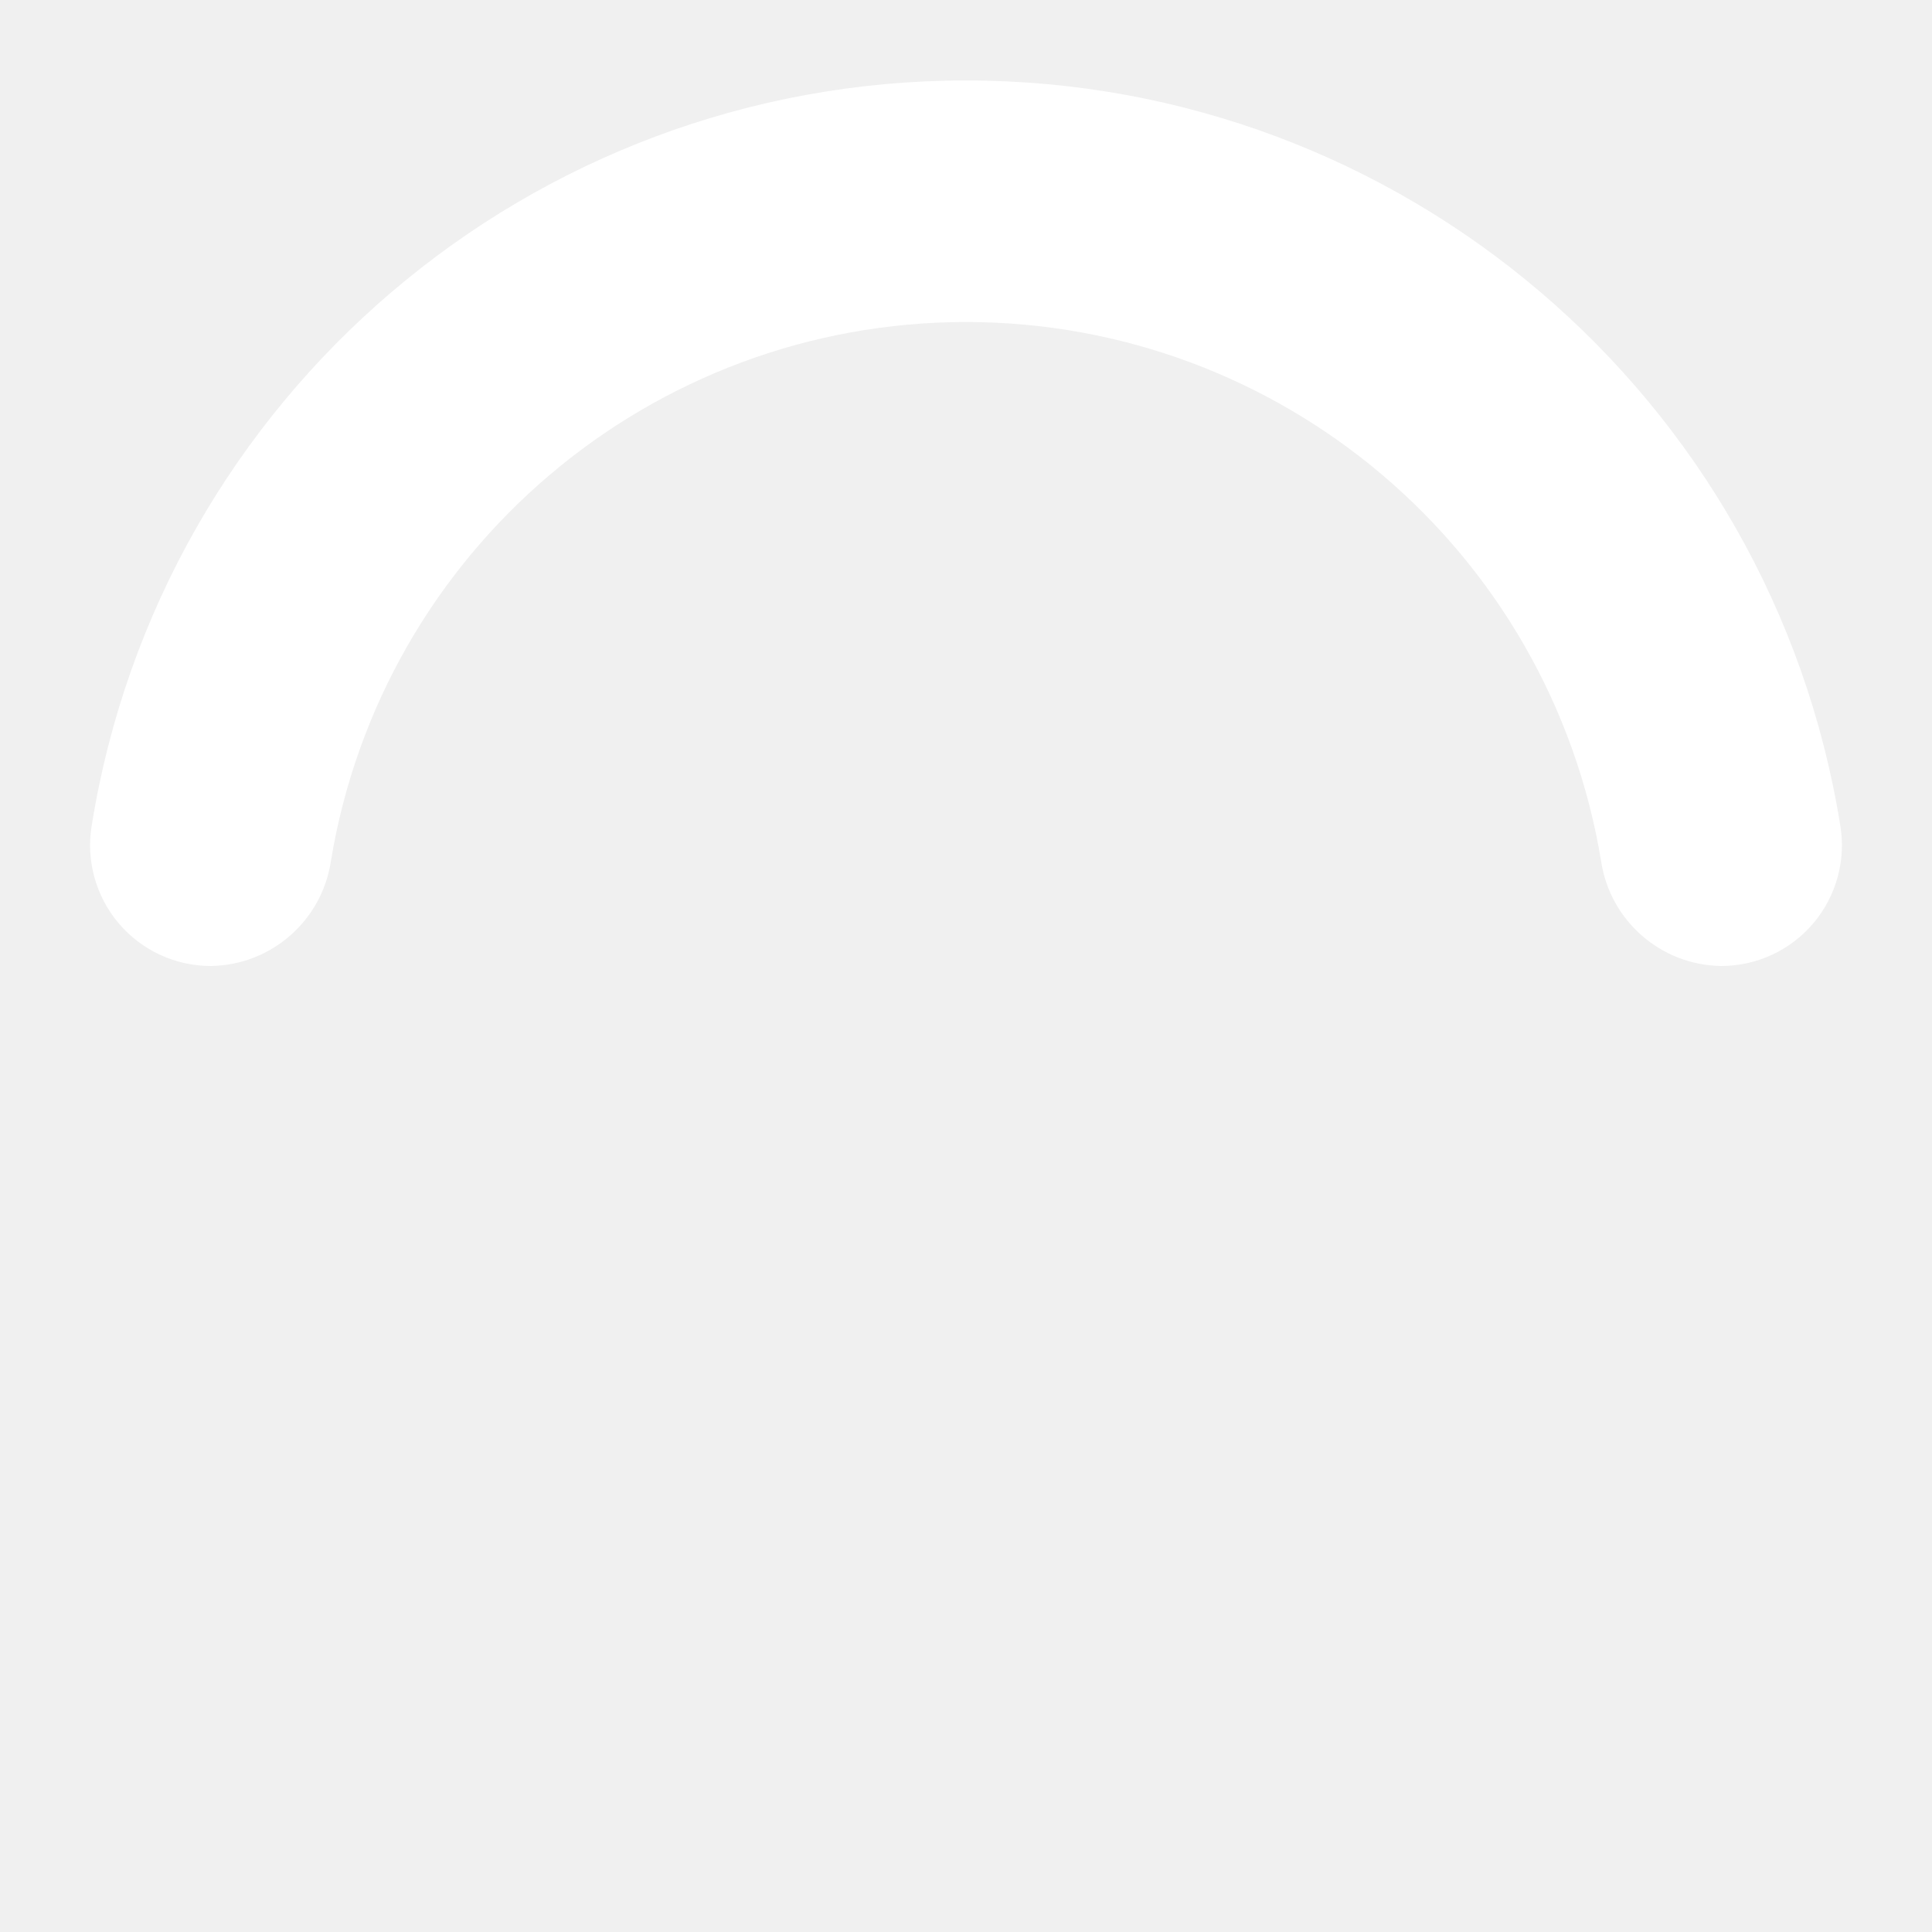
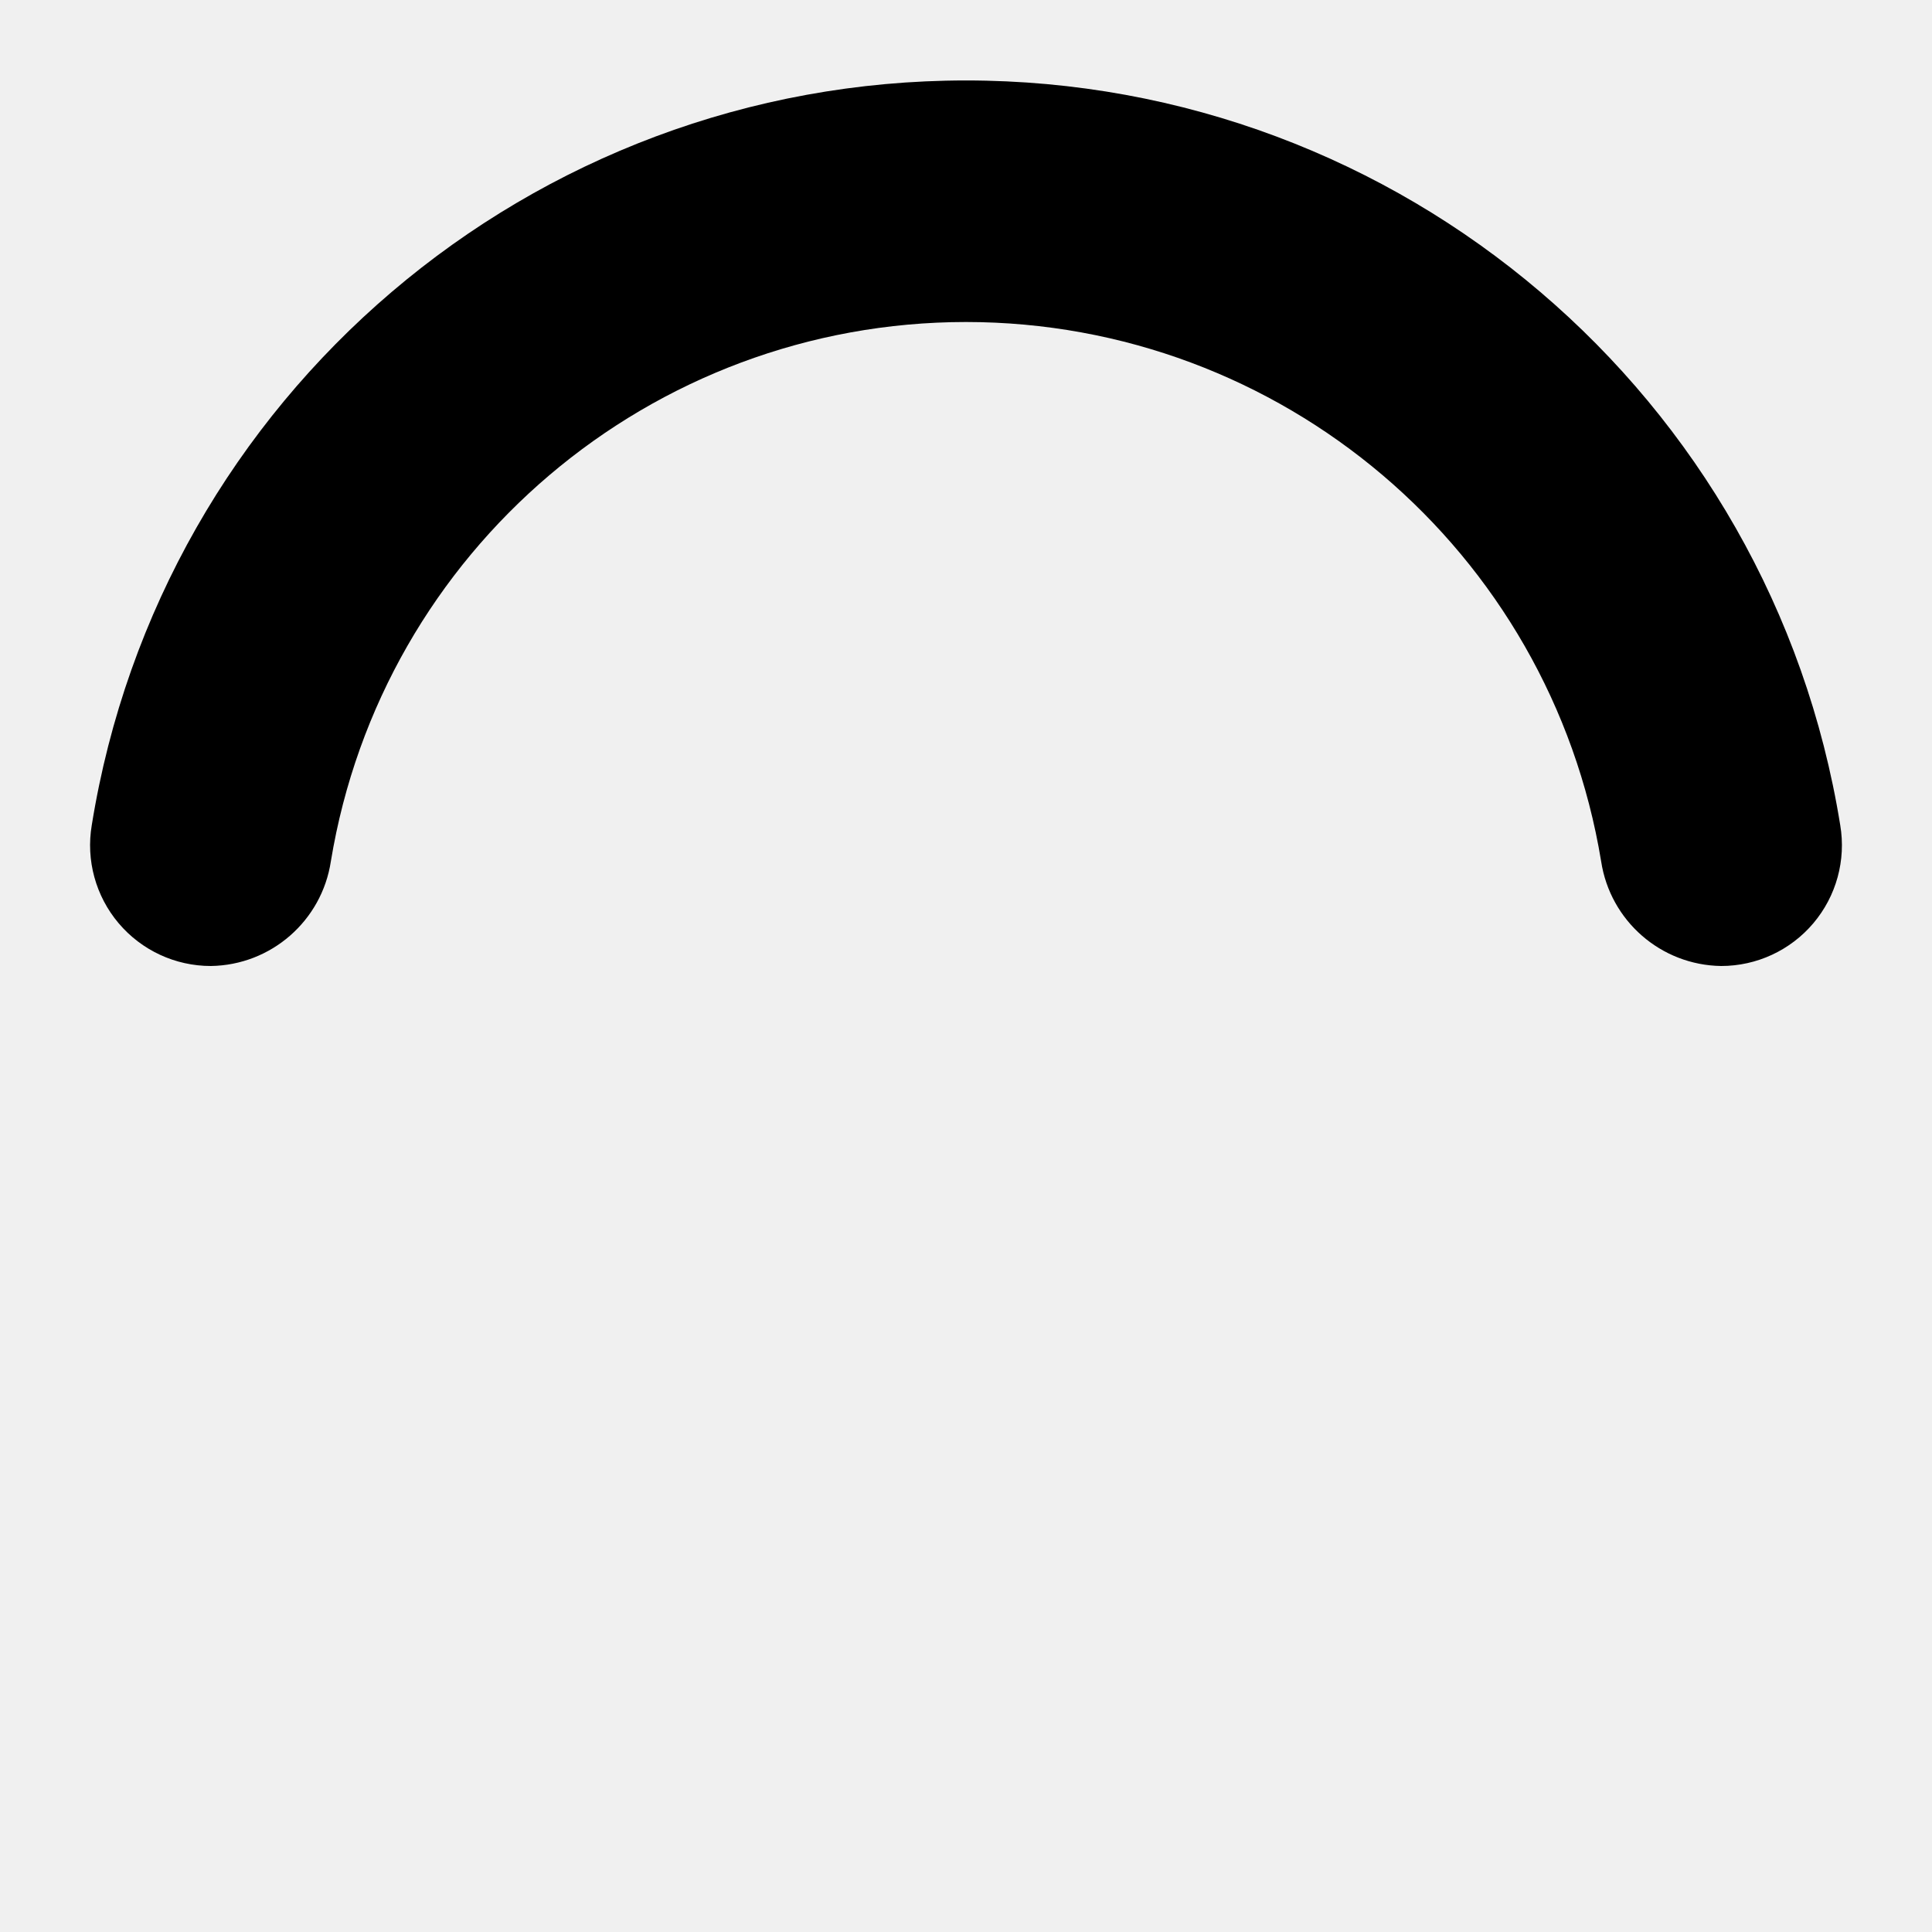
<svg xmlns="http://www.w3.org/2000/svg" width="1em" height="1em" viewBox="0 0 24 24">
-   <path fill="white" d="M12,4a8,8,0,0,1,7.89,6.7A1.53,1.53,0,0,0,21.38,12h0a1.5,1.5,0,0,0,1.48-1.75,11,11,0,0,0-21.72,0A1.5,1.5,0,0,0,2.62,12h0a1.53,1.53,0,0,0,1.49-1.3A8,8,0,0,1,12,4Z">
+   <path fill="current" d="M12,4a8,8,0,0,1,7.89,6.7A1.53,1.53,0,0,0,21.38,12h0a1.5,1.5,0,0,0,1.48-1.75,11,11,0,0,0-21.72,0A1.5,1.5,0,0,0,2.62,12h0a1.53,1.53,0,0,0,1.49-1.3A8,8,0,0,1,12,4Z">
    <animateTransform attributeName="transform" dur="0.75s" repeatCount="indefinite" type="rotate" values="0 12 12;360 12 12" />
  </path>
</svg>
